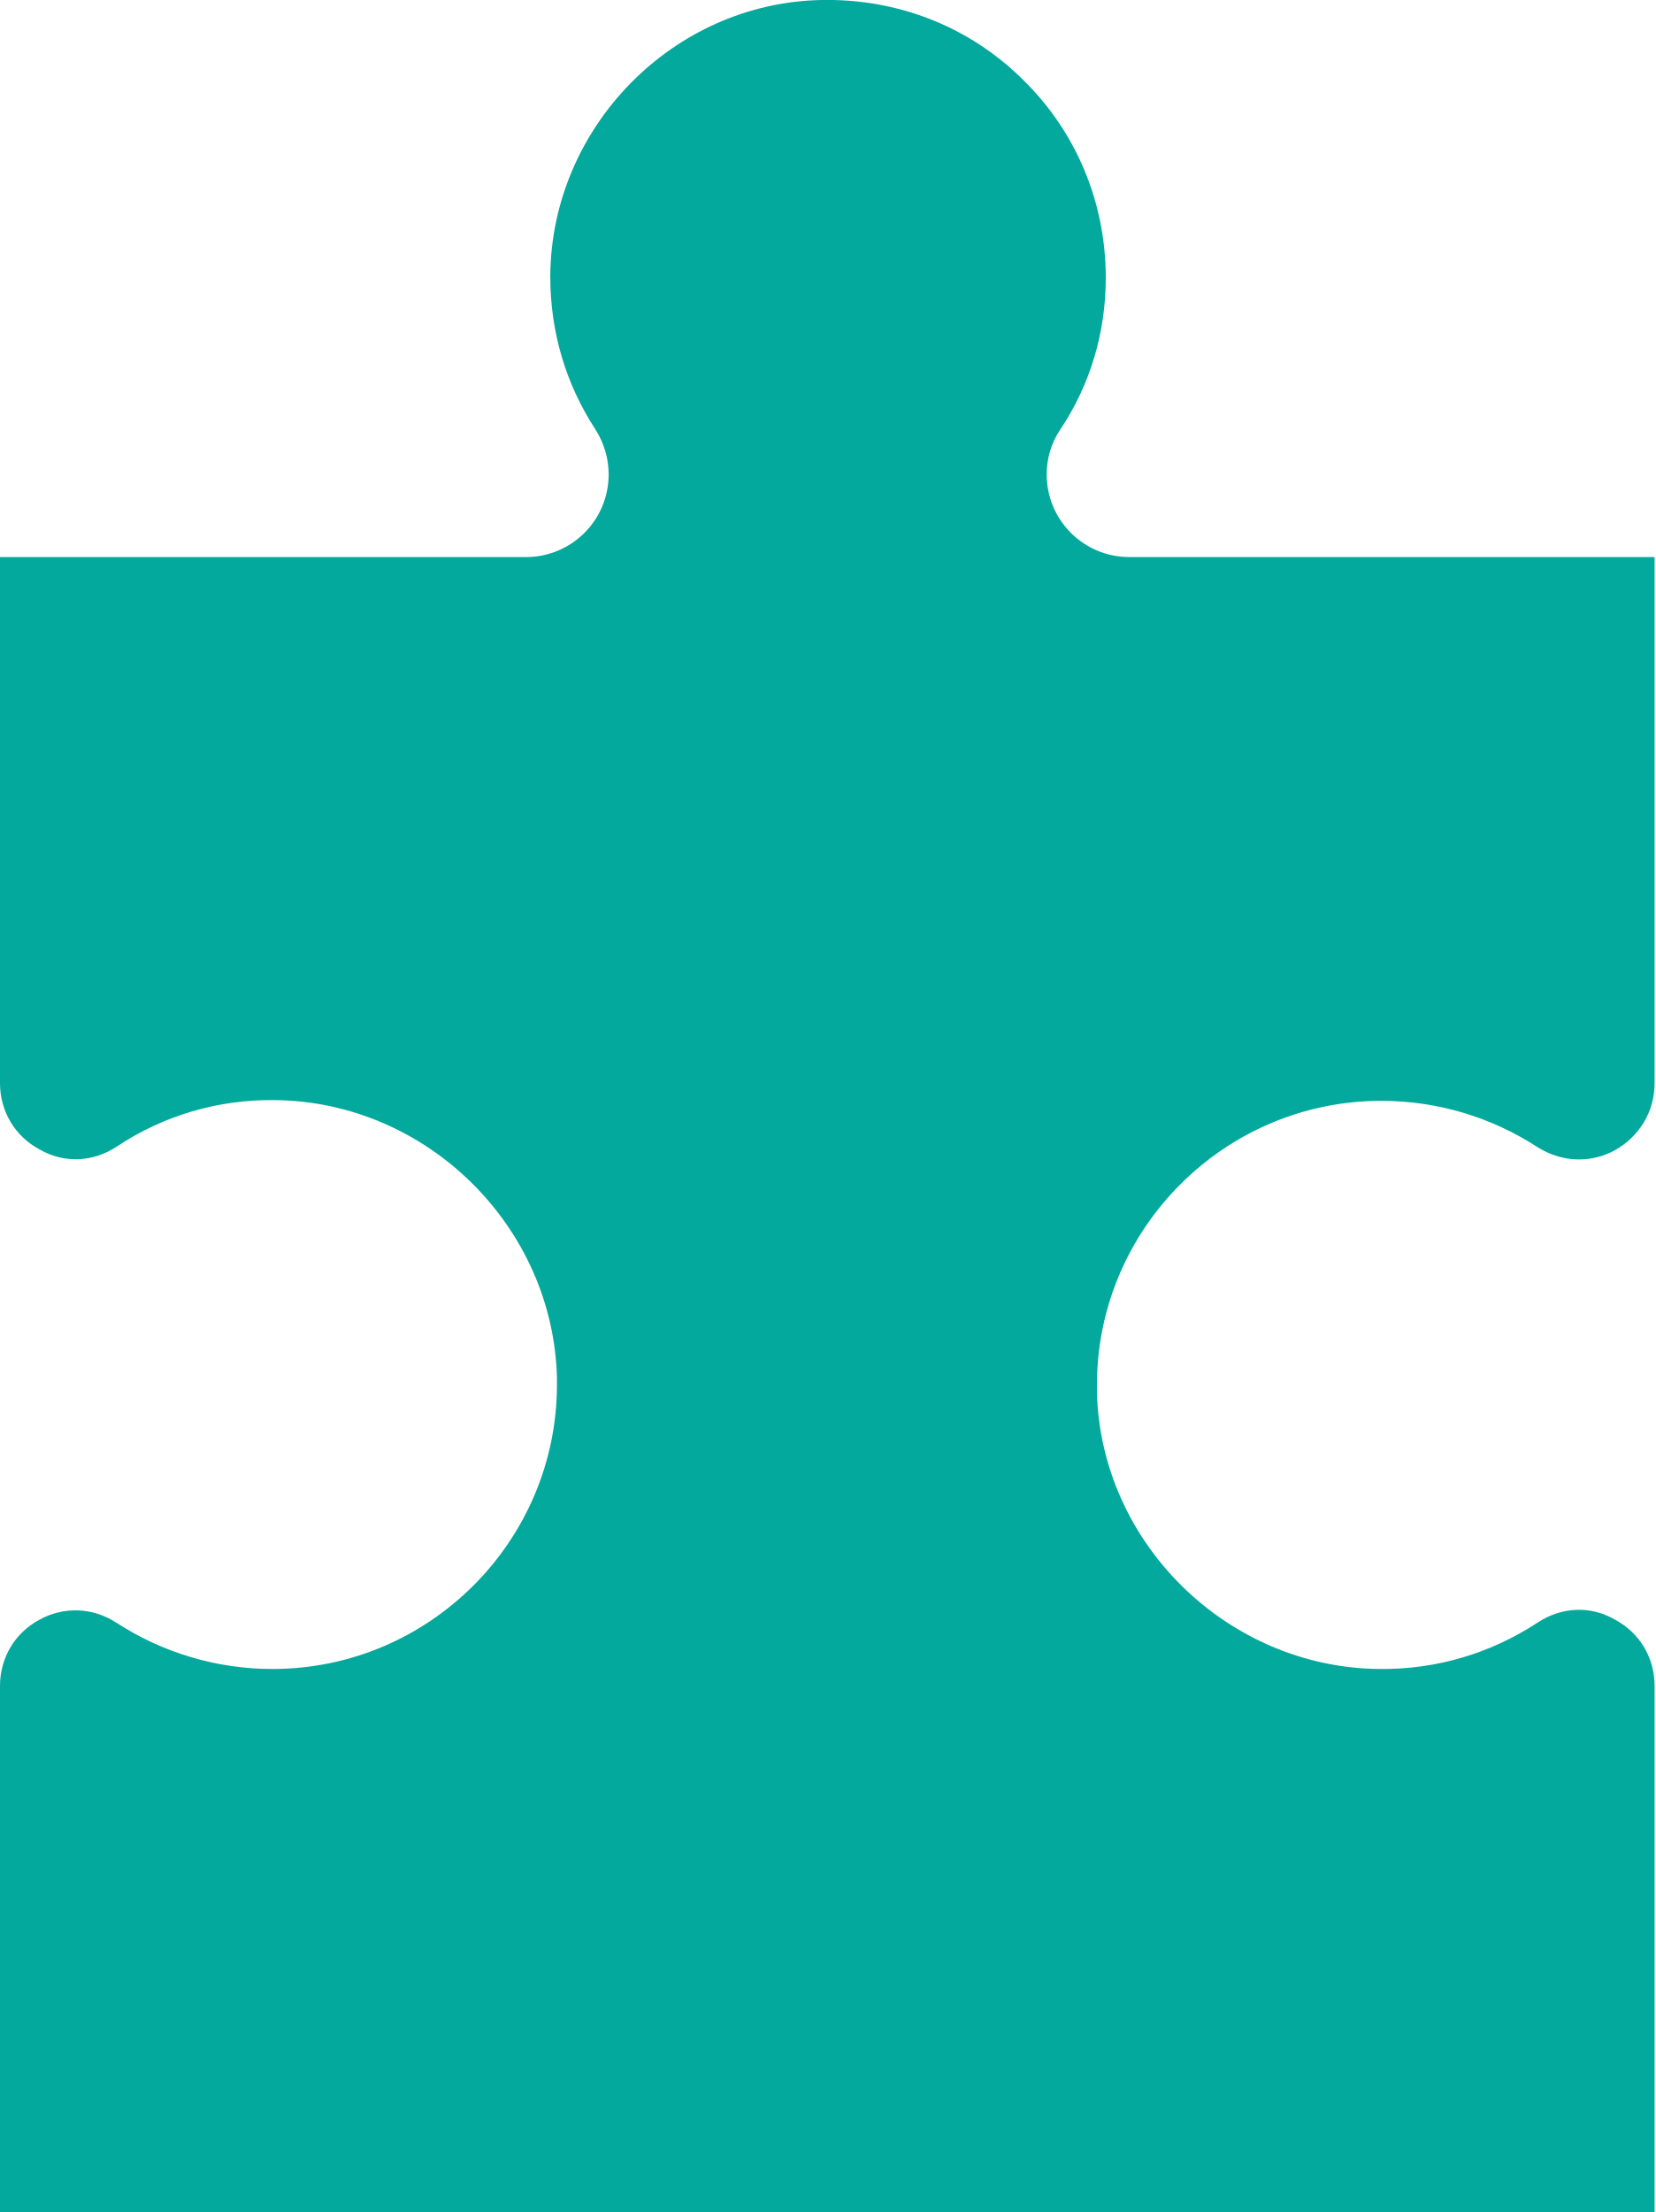
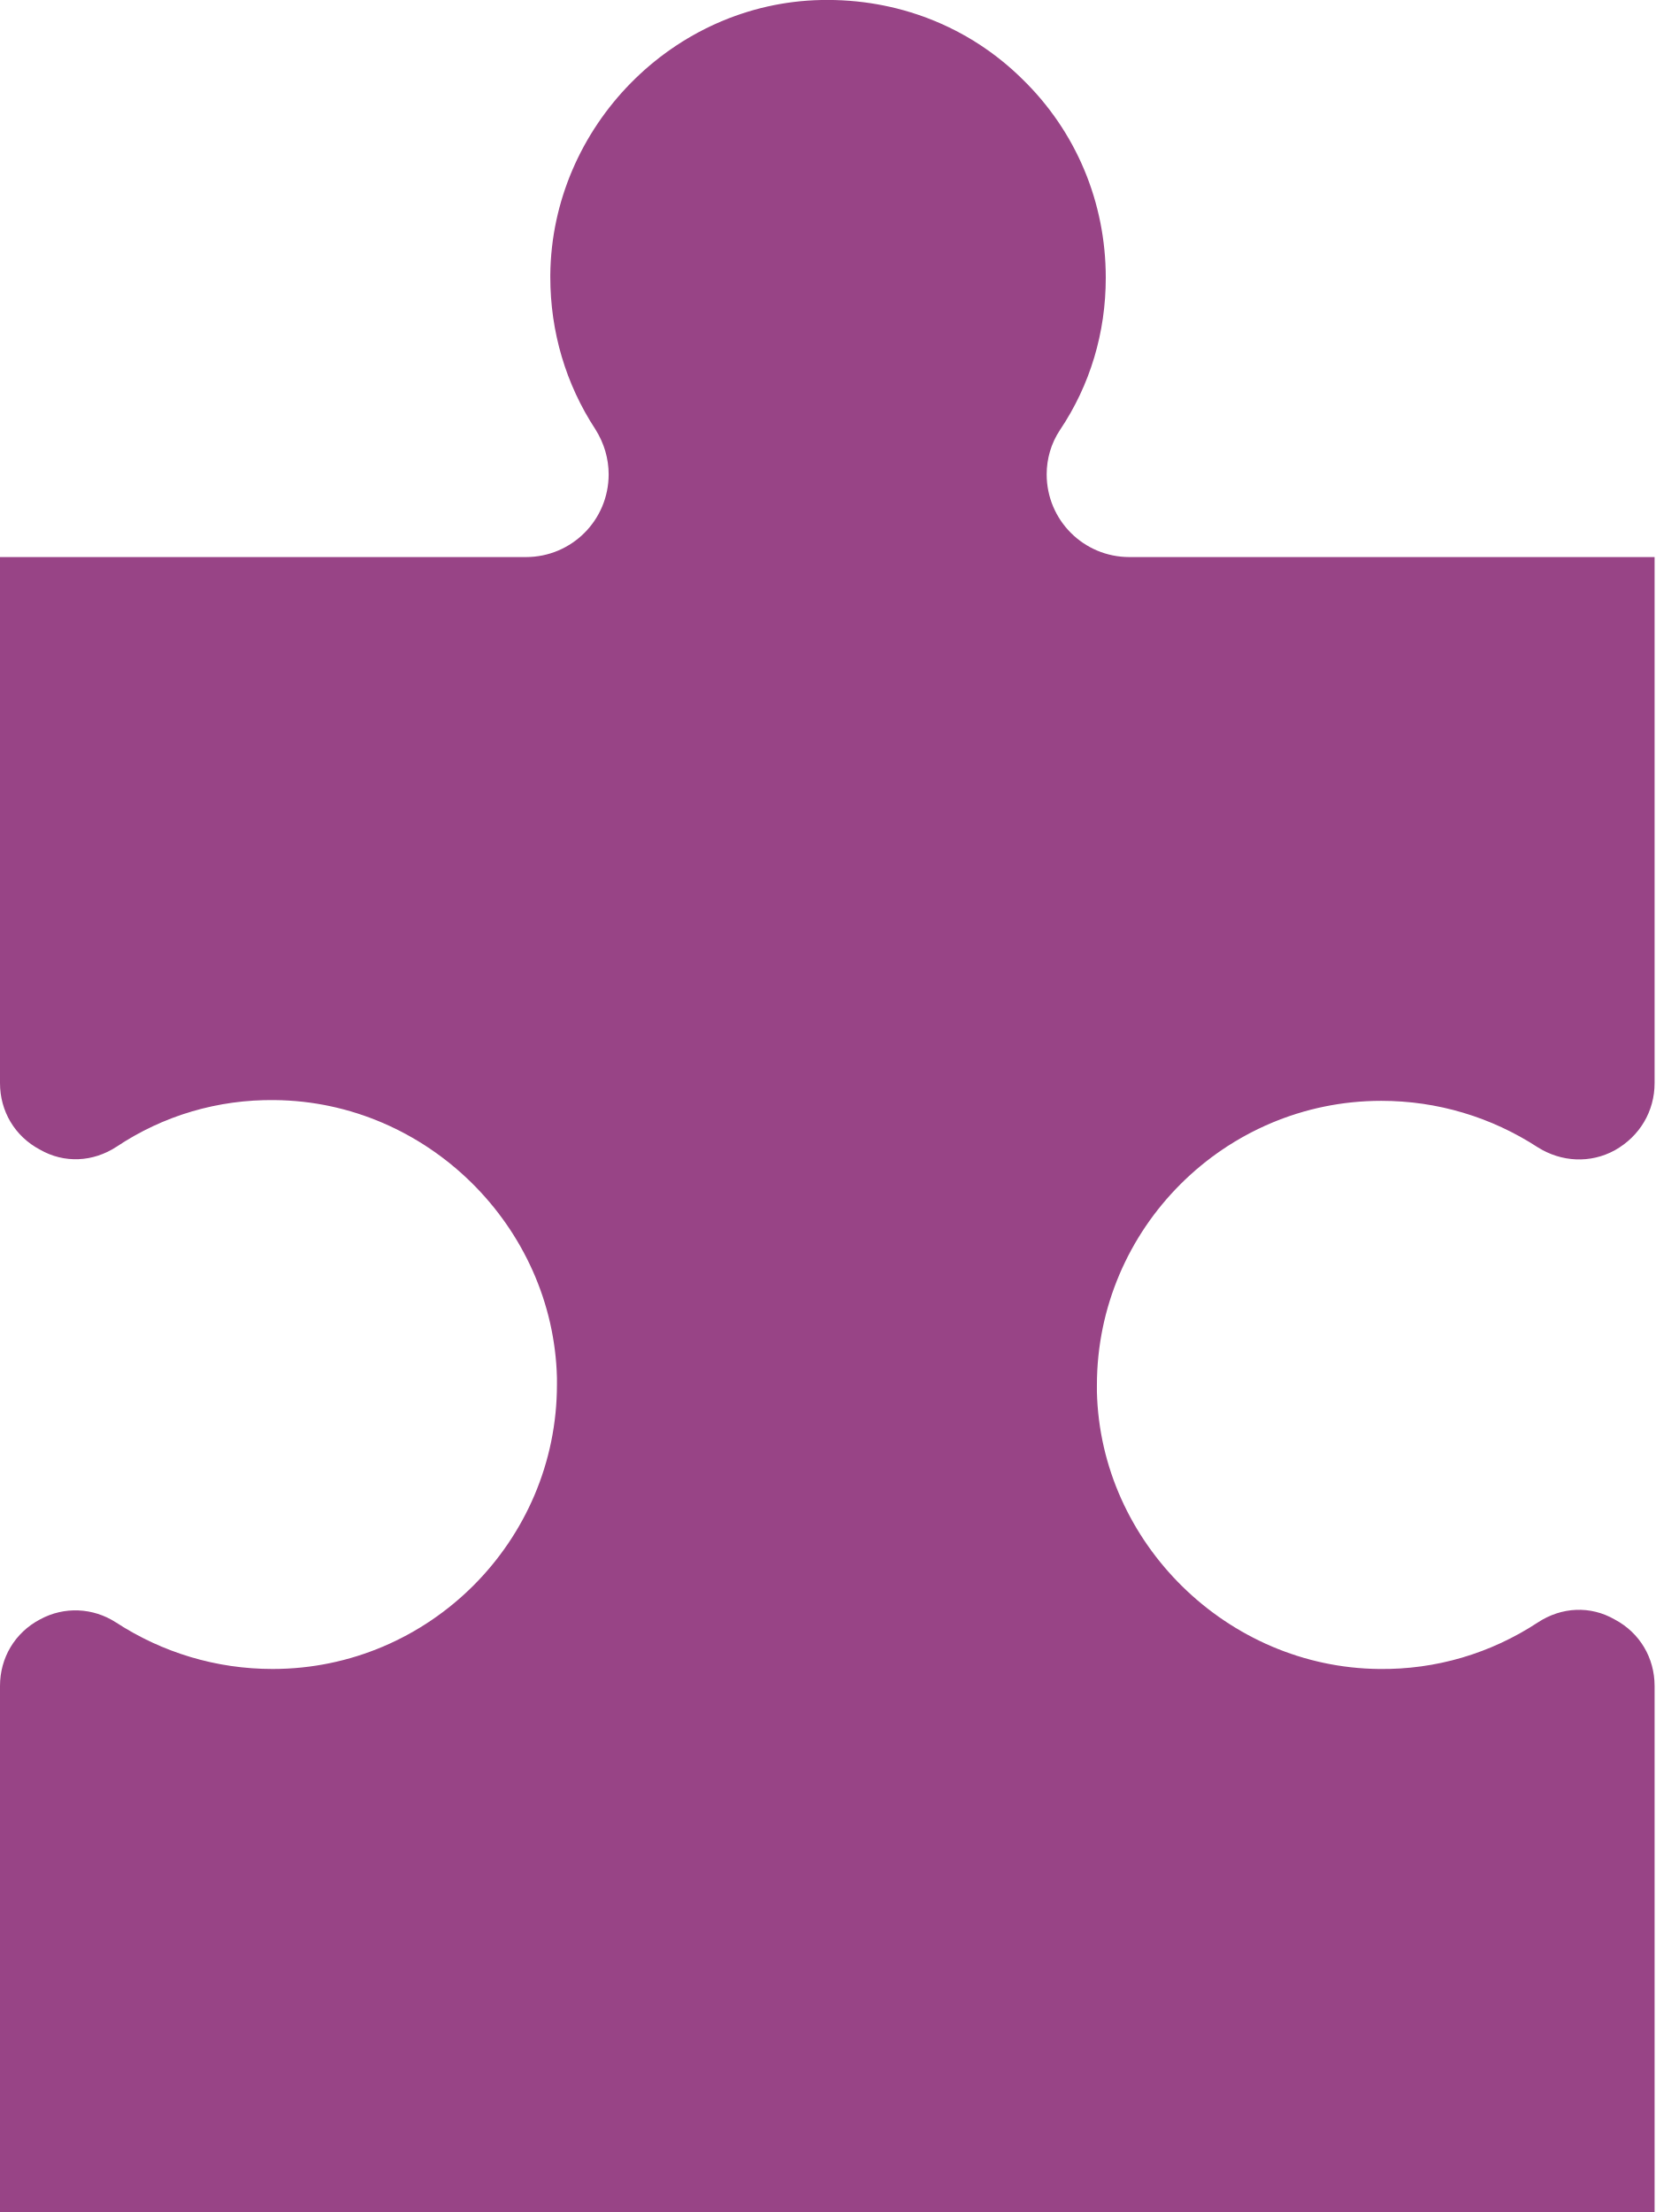
<svg xmlns="http://www.w3.org/2000/svg" version="1.1" id="Layer_1" x="0px" y="0px" viewBox="0 0 224.1 299.4" style="enable-background:new 0 0 224.1 299.4;" xml:space="preserve">
  <style type="text/css">
- 	.st0{fill:#02A99C;}
+ 	.st0{fill:#984486;}
</style>
  <path class="st0" d="M71.2,75.4c6.2,0,11.2-5,11.2-11.2c0-2.1-0.6-4.2-1.8-6.1c-4-6.1-6.1-13.2-6.1-20.6v-0.3  c0.2-20,16.6-36.8,36.7-37.2c10.2-0.2,19.9,3.5,27.2,10.7c7.3,7.1,11.3,16.7,11.3,26.9c0,7.4-2.1,14.5-6.2,20.6  c-1.2,1.8-1.8,3.9-1.8,6c0,6.2,5,11.2,11.2,11.2H224v71.2l0,0c0,3.8-2,7.2-5.4,9.1c-3.3,1.8-7.2,1.6-10.4-0.4  c-6.3-4.1-13.6-6.3-21.2-6.3c-21.2,0-38.5,17.3-38.5,38.5c0,0.3,0,0.6,0,0.9c0.5,20.5,17.7,37.3,38.2,37.5  c7.7,0.1,15.1-2.1,21.5-6.3c3.2-2.1,7.1-2.3,10.4-0.4c3.4,1.8,5.4,5.2,5.4,9l0,0v71.2H0v-71.2c0-3.8,2-7.2,5.4-9  c3.3-1.8,7.2-1.6,10.3,0.4c6.3,4.1,13.6,6.3,21.2,6.3c21.2,0,38.5-17.3,38.5-38.5c0-0.3,0-0.6,0-0.9c-0.5-20.5-17.6-37.4-38.2-37.6  c-7.7-0.1-15.1,2.1-21.4,6.3c-3.2,2.1-7.1,2.3-10.4,0.4c-3.4-1.8-5.4-5.2-5.4-9V75.4H71.2L71.2,75.4z" />
</svg>
